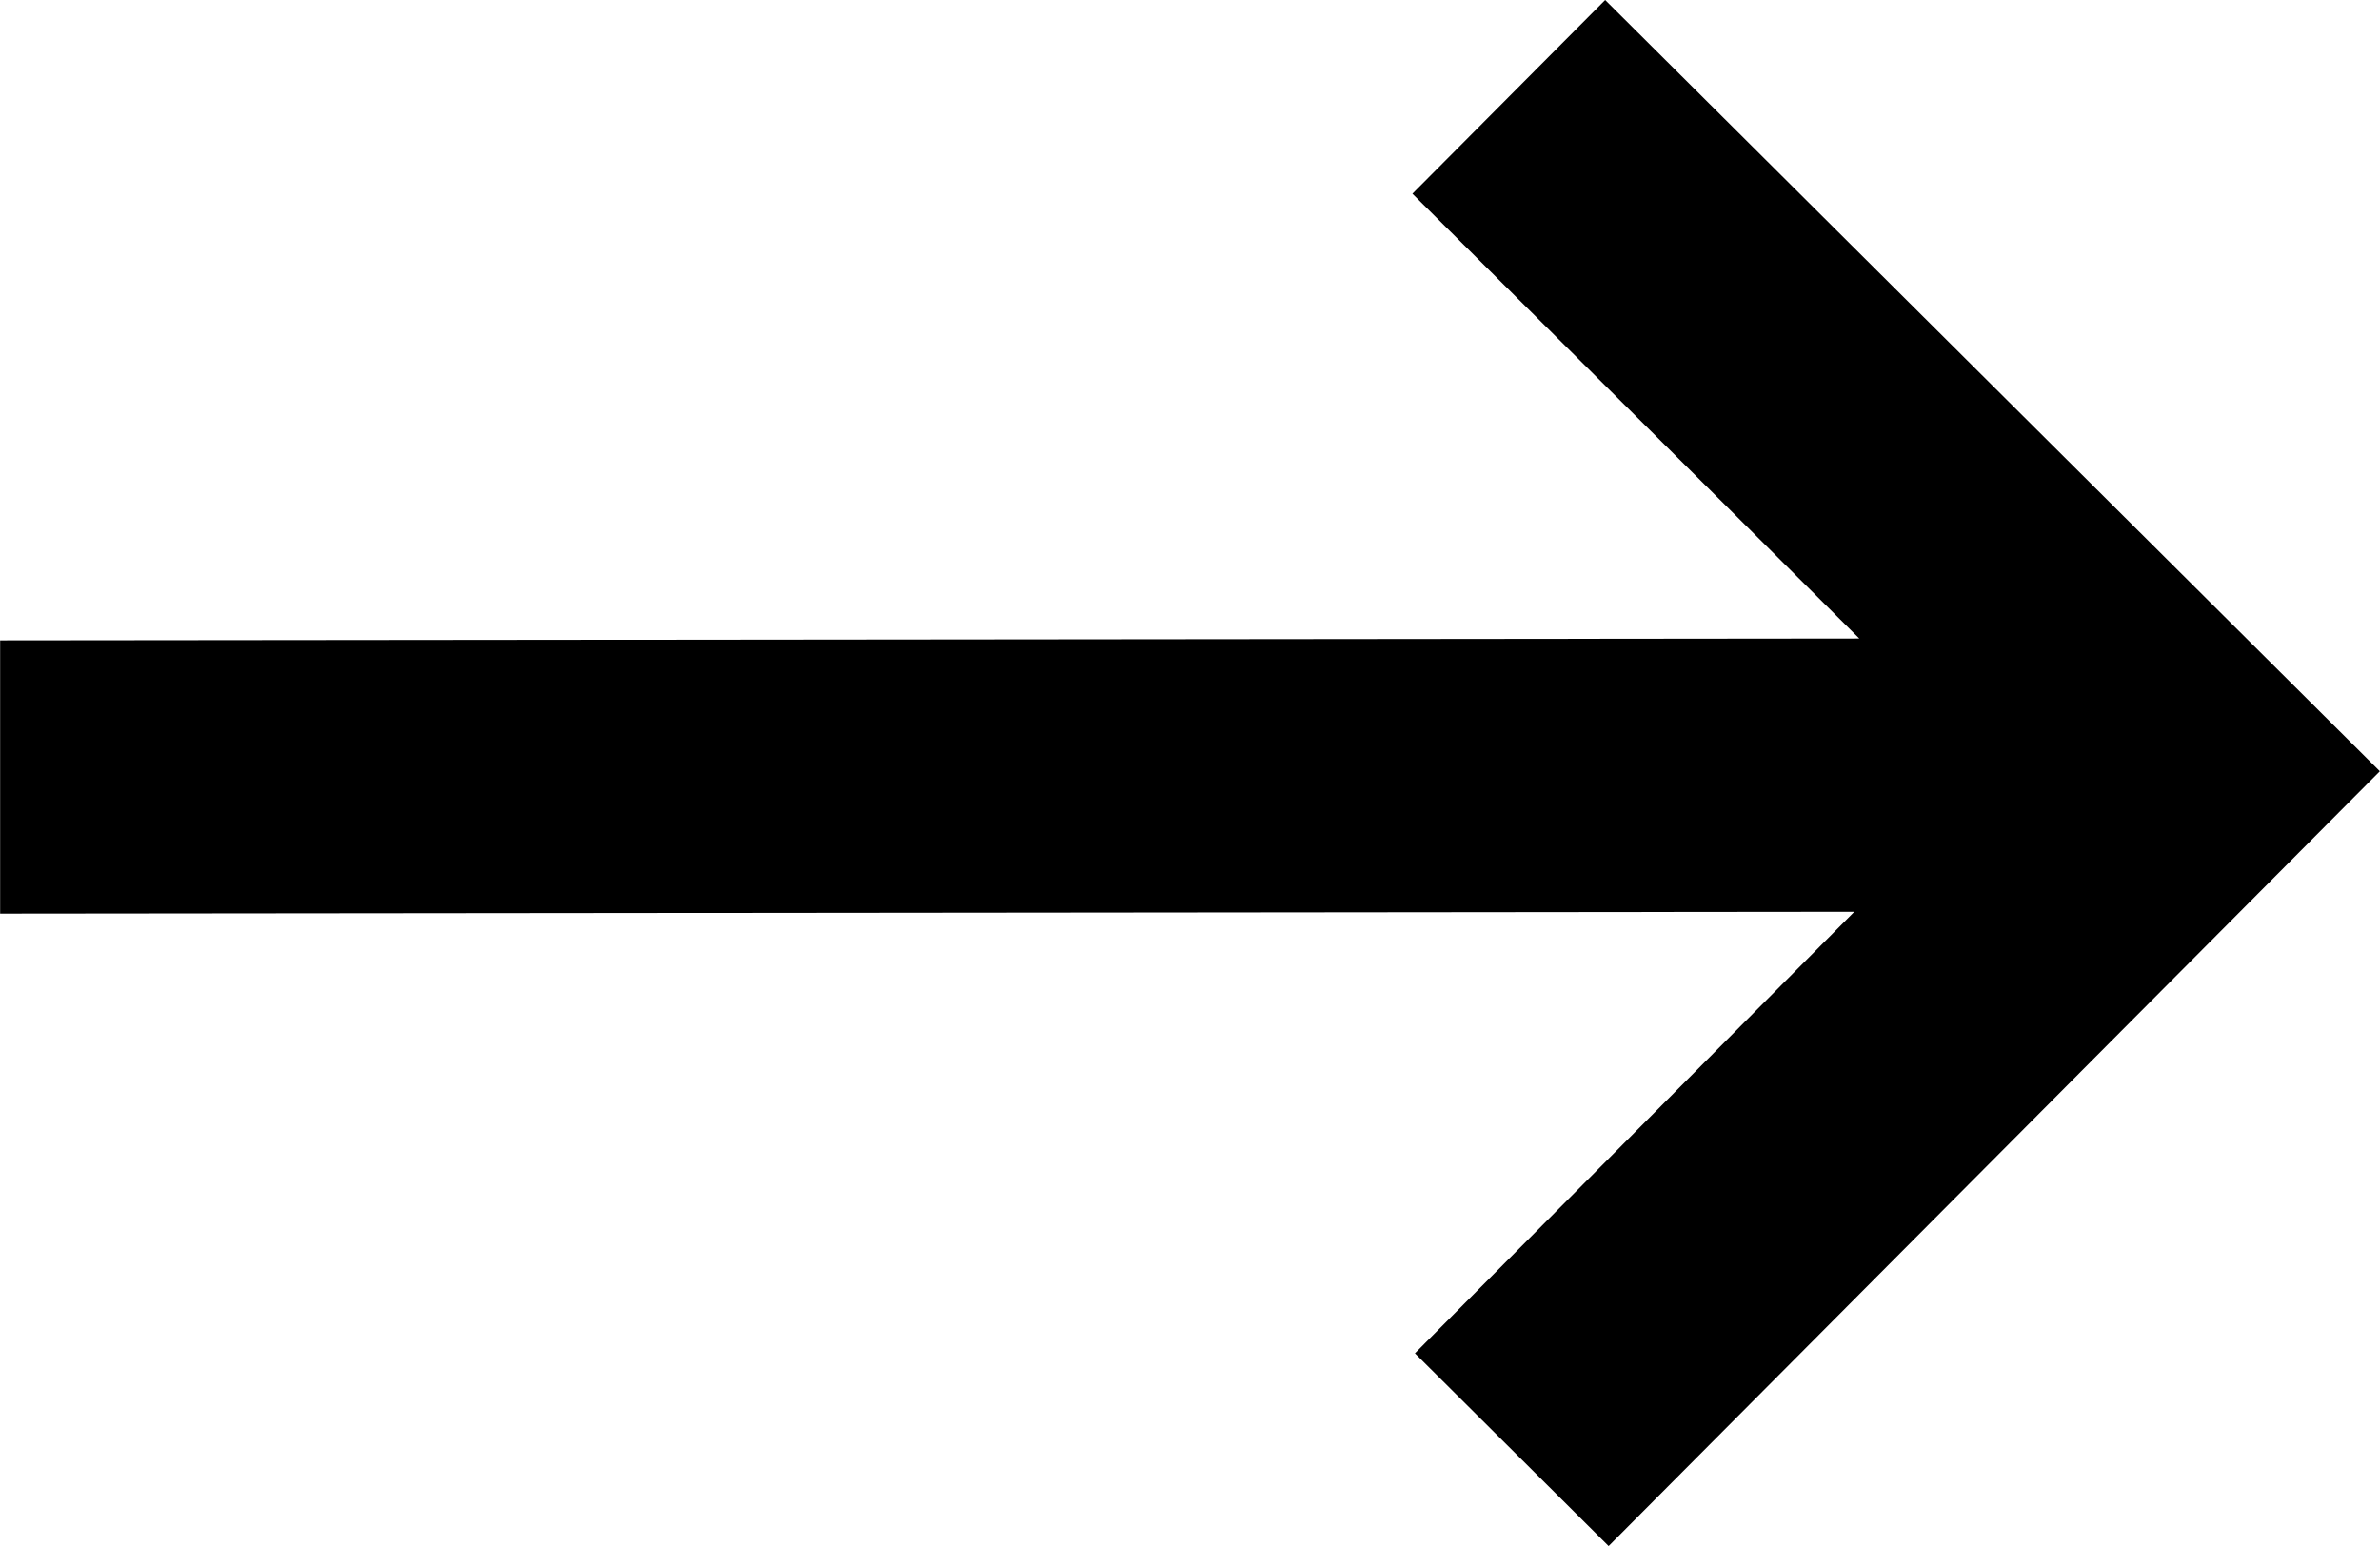
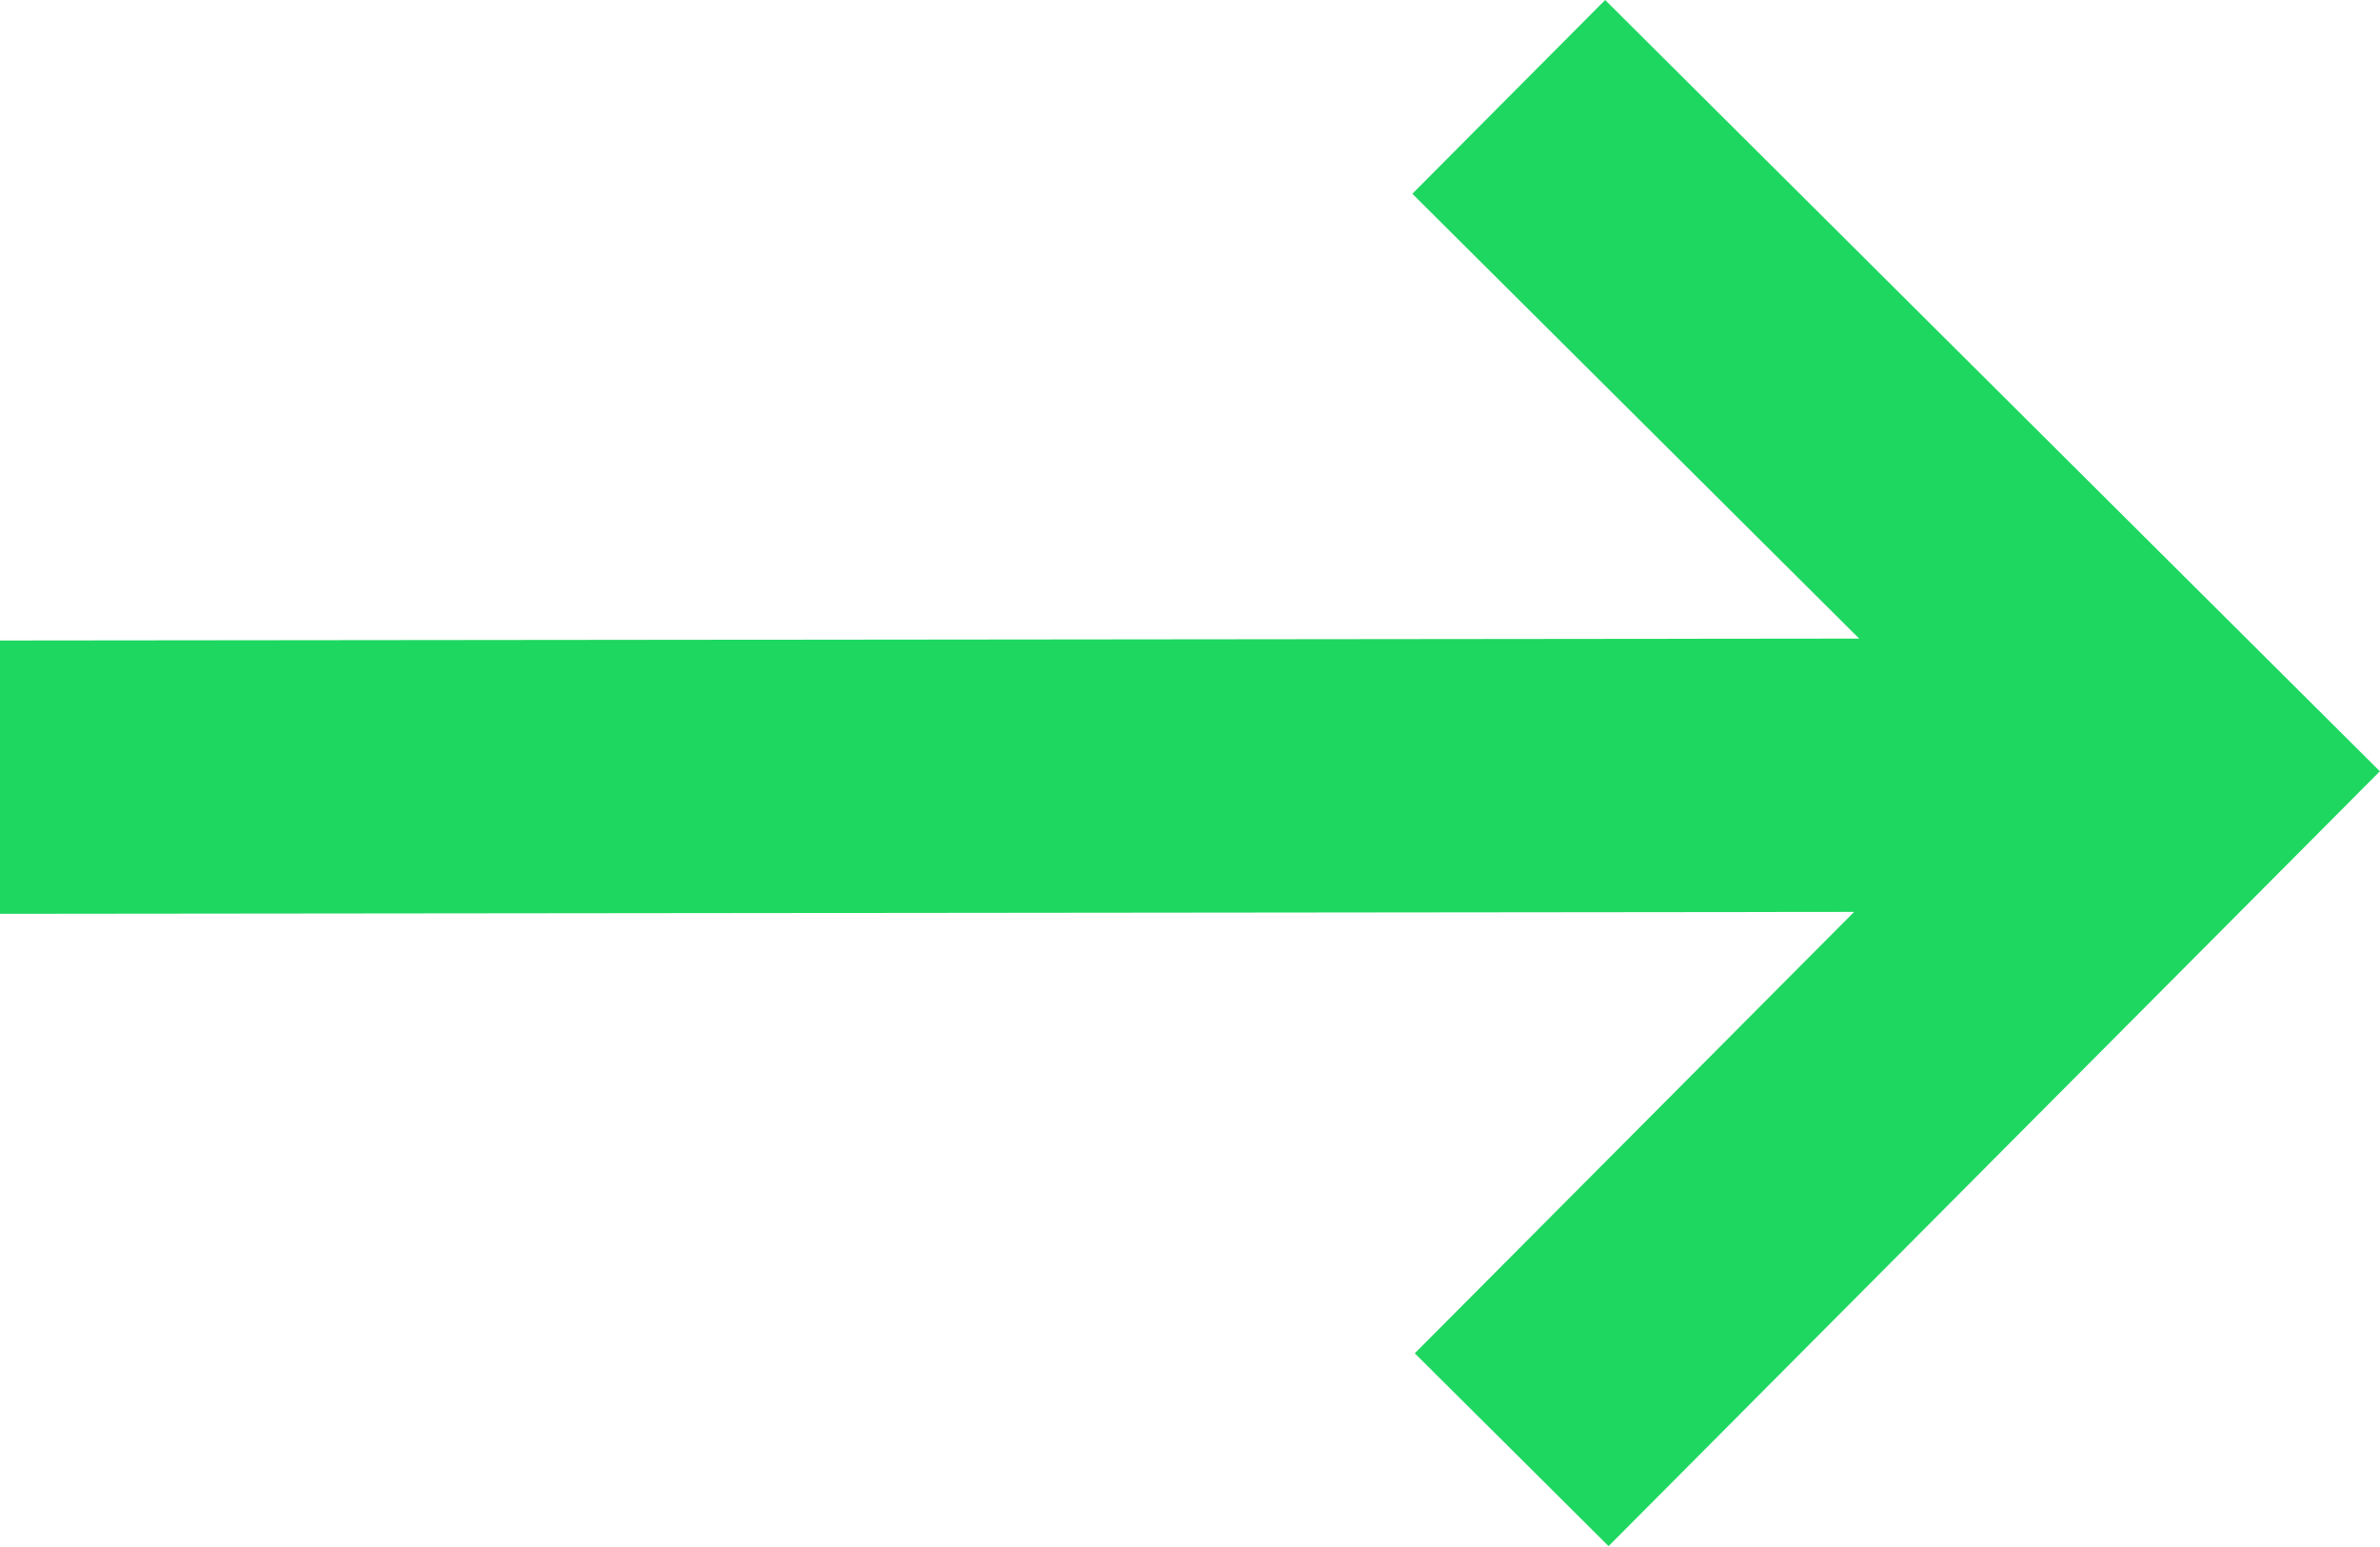
- <svg xmlns="http://www.w3.org/2000/svg" id="arrow-right" width="18" height="11.693" viewBox="0 0 18 11.693">
-   <path id="arrow-right-2" data-name="arrow-right" d="M15.432,6.343,13.974,7.808l3.38,3.364-14.061.014,0,2.067,14.023-.014-3.323,3.339,1.465,1.458,5.833-5.86Z" transform="translate(-3.292 -6.343)" />
+ <svg xmlns="http://www.w3.org/2000/svg" id="arrow-right" width="17.416" height="11.314" viewBox="0 0 17.416 11.314">
+   <path id="arrow-right-2" data-name="arrow-right" d="M15.038,6.343,13.627,7.761l3.27,3.255-13.605.014,0,2,13.568-.014-3.215,3.23,1.418,1.411,5.644-5.67Z" transform="translate(-3.292 -6.343)" fill="#1ed760" />
</svg>
